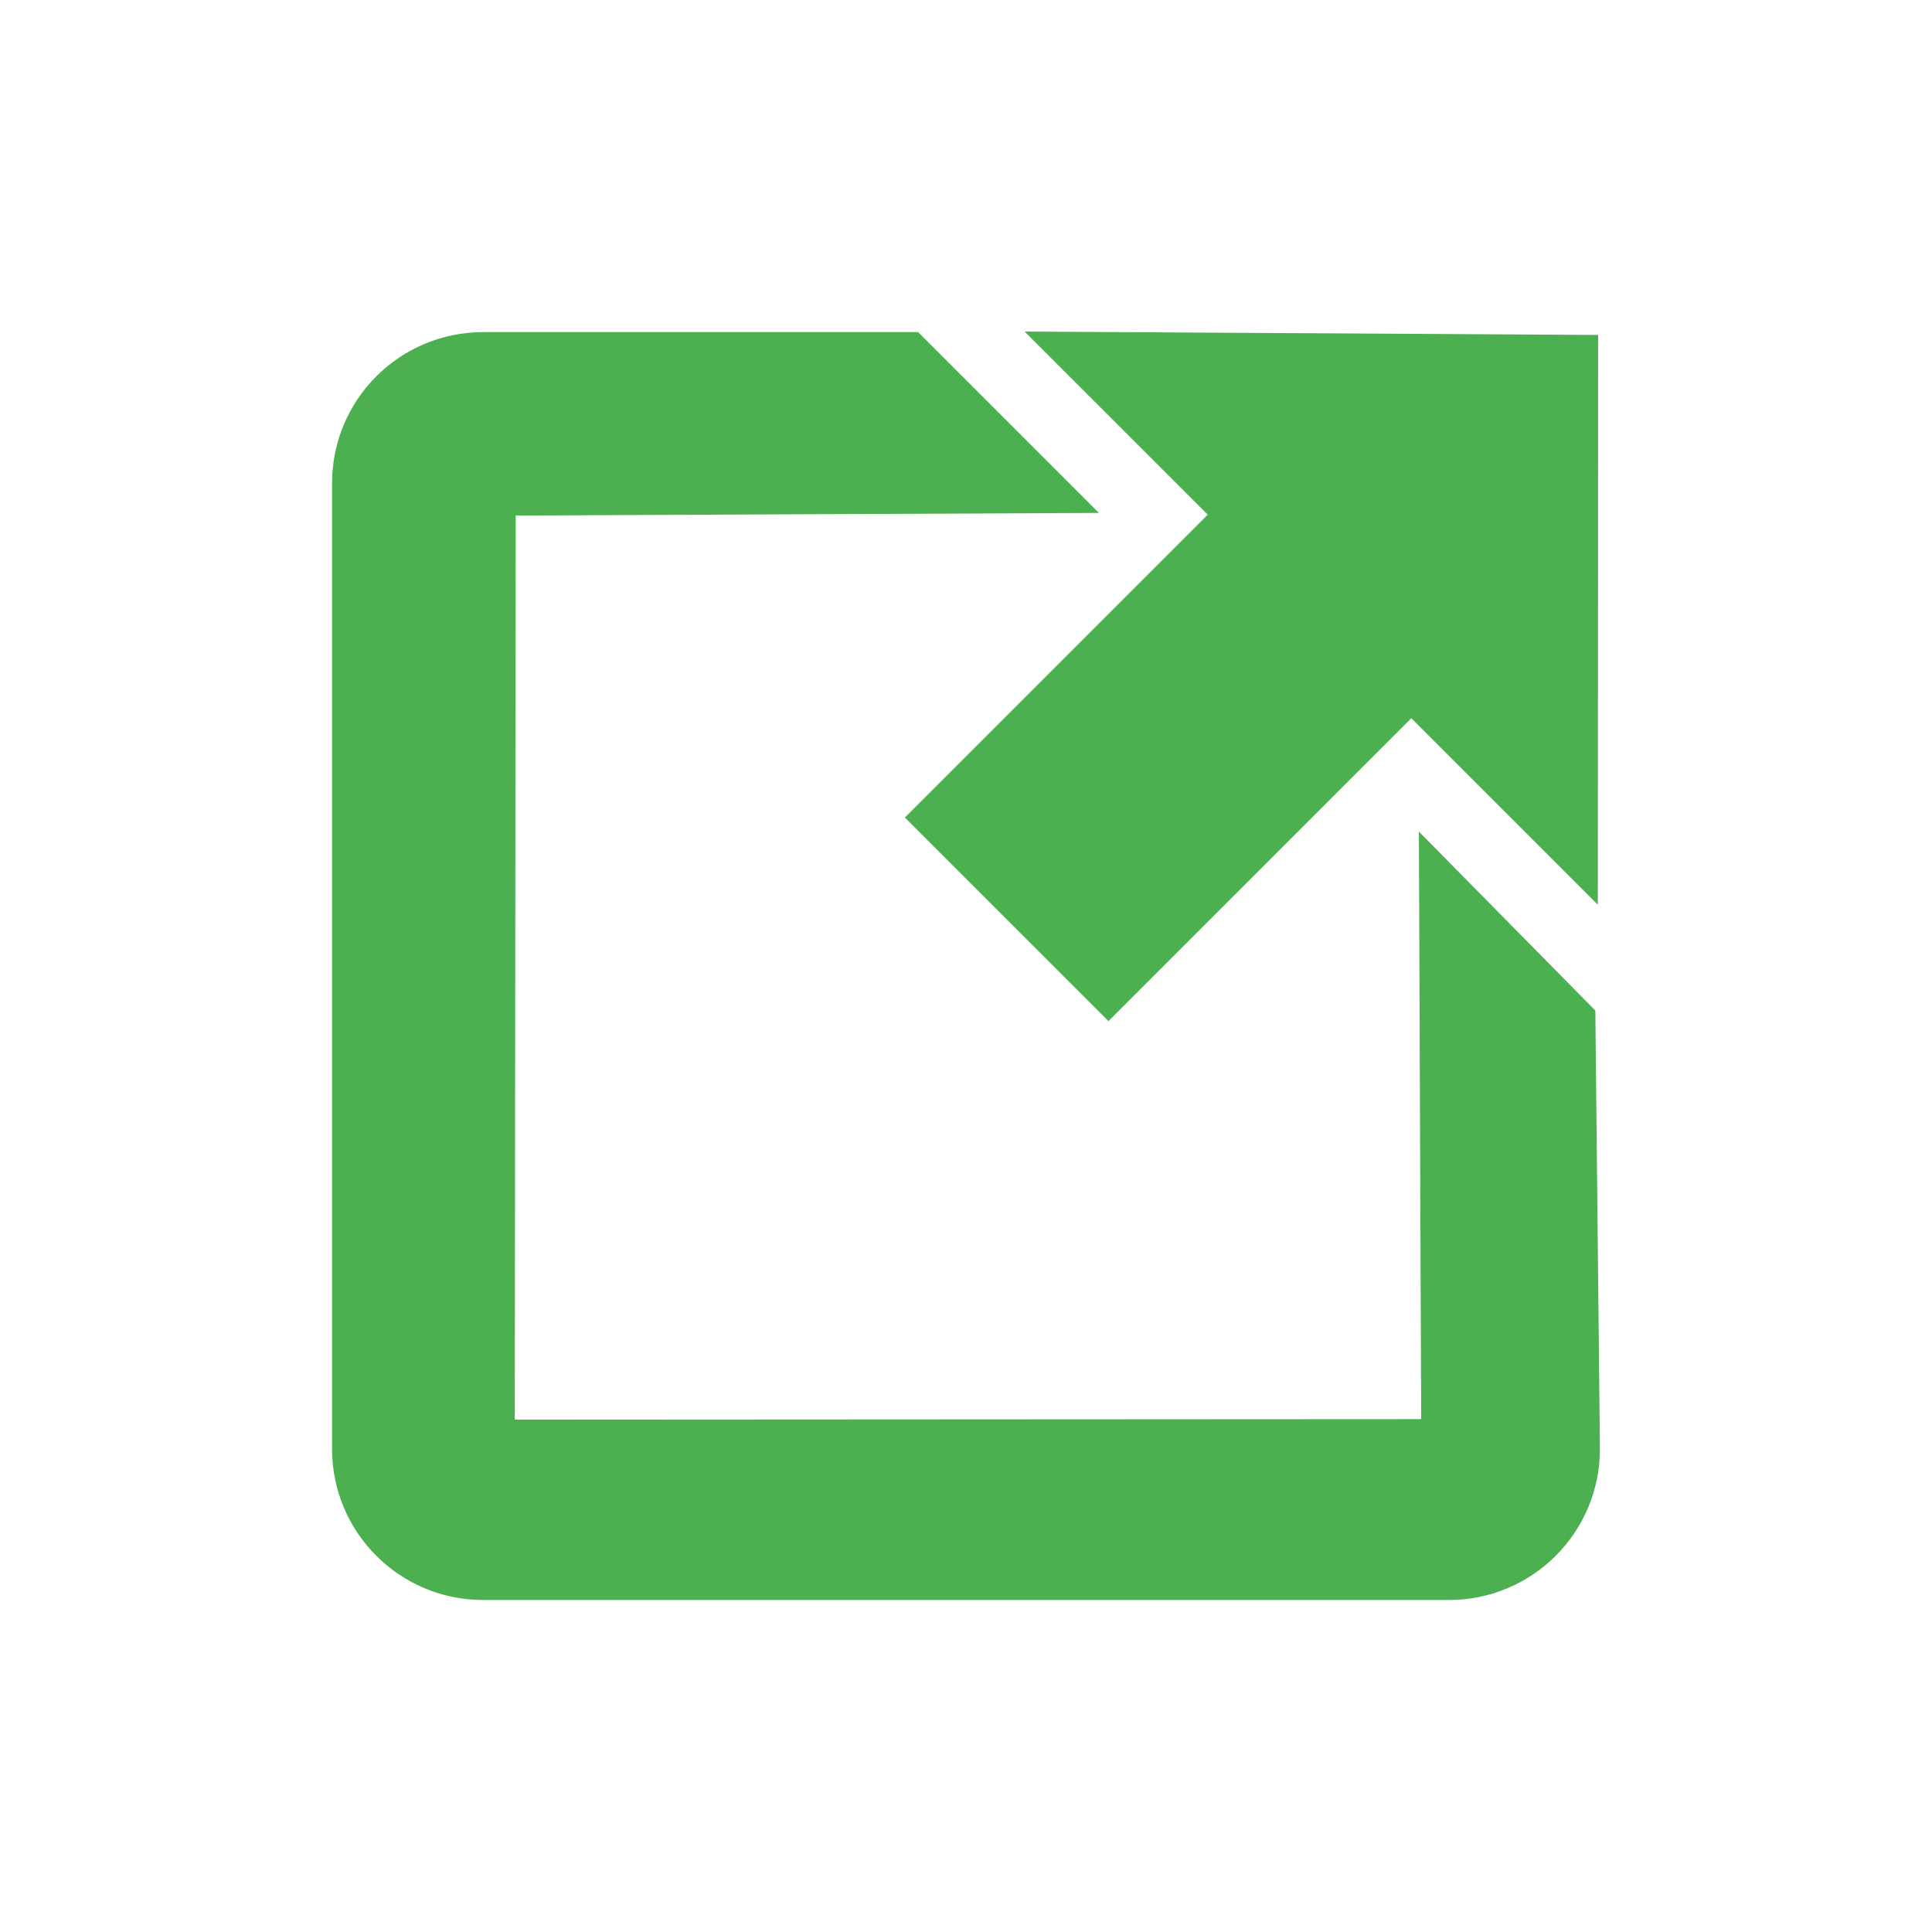
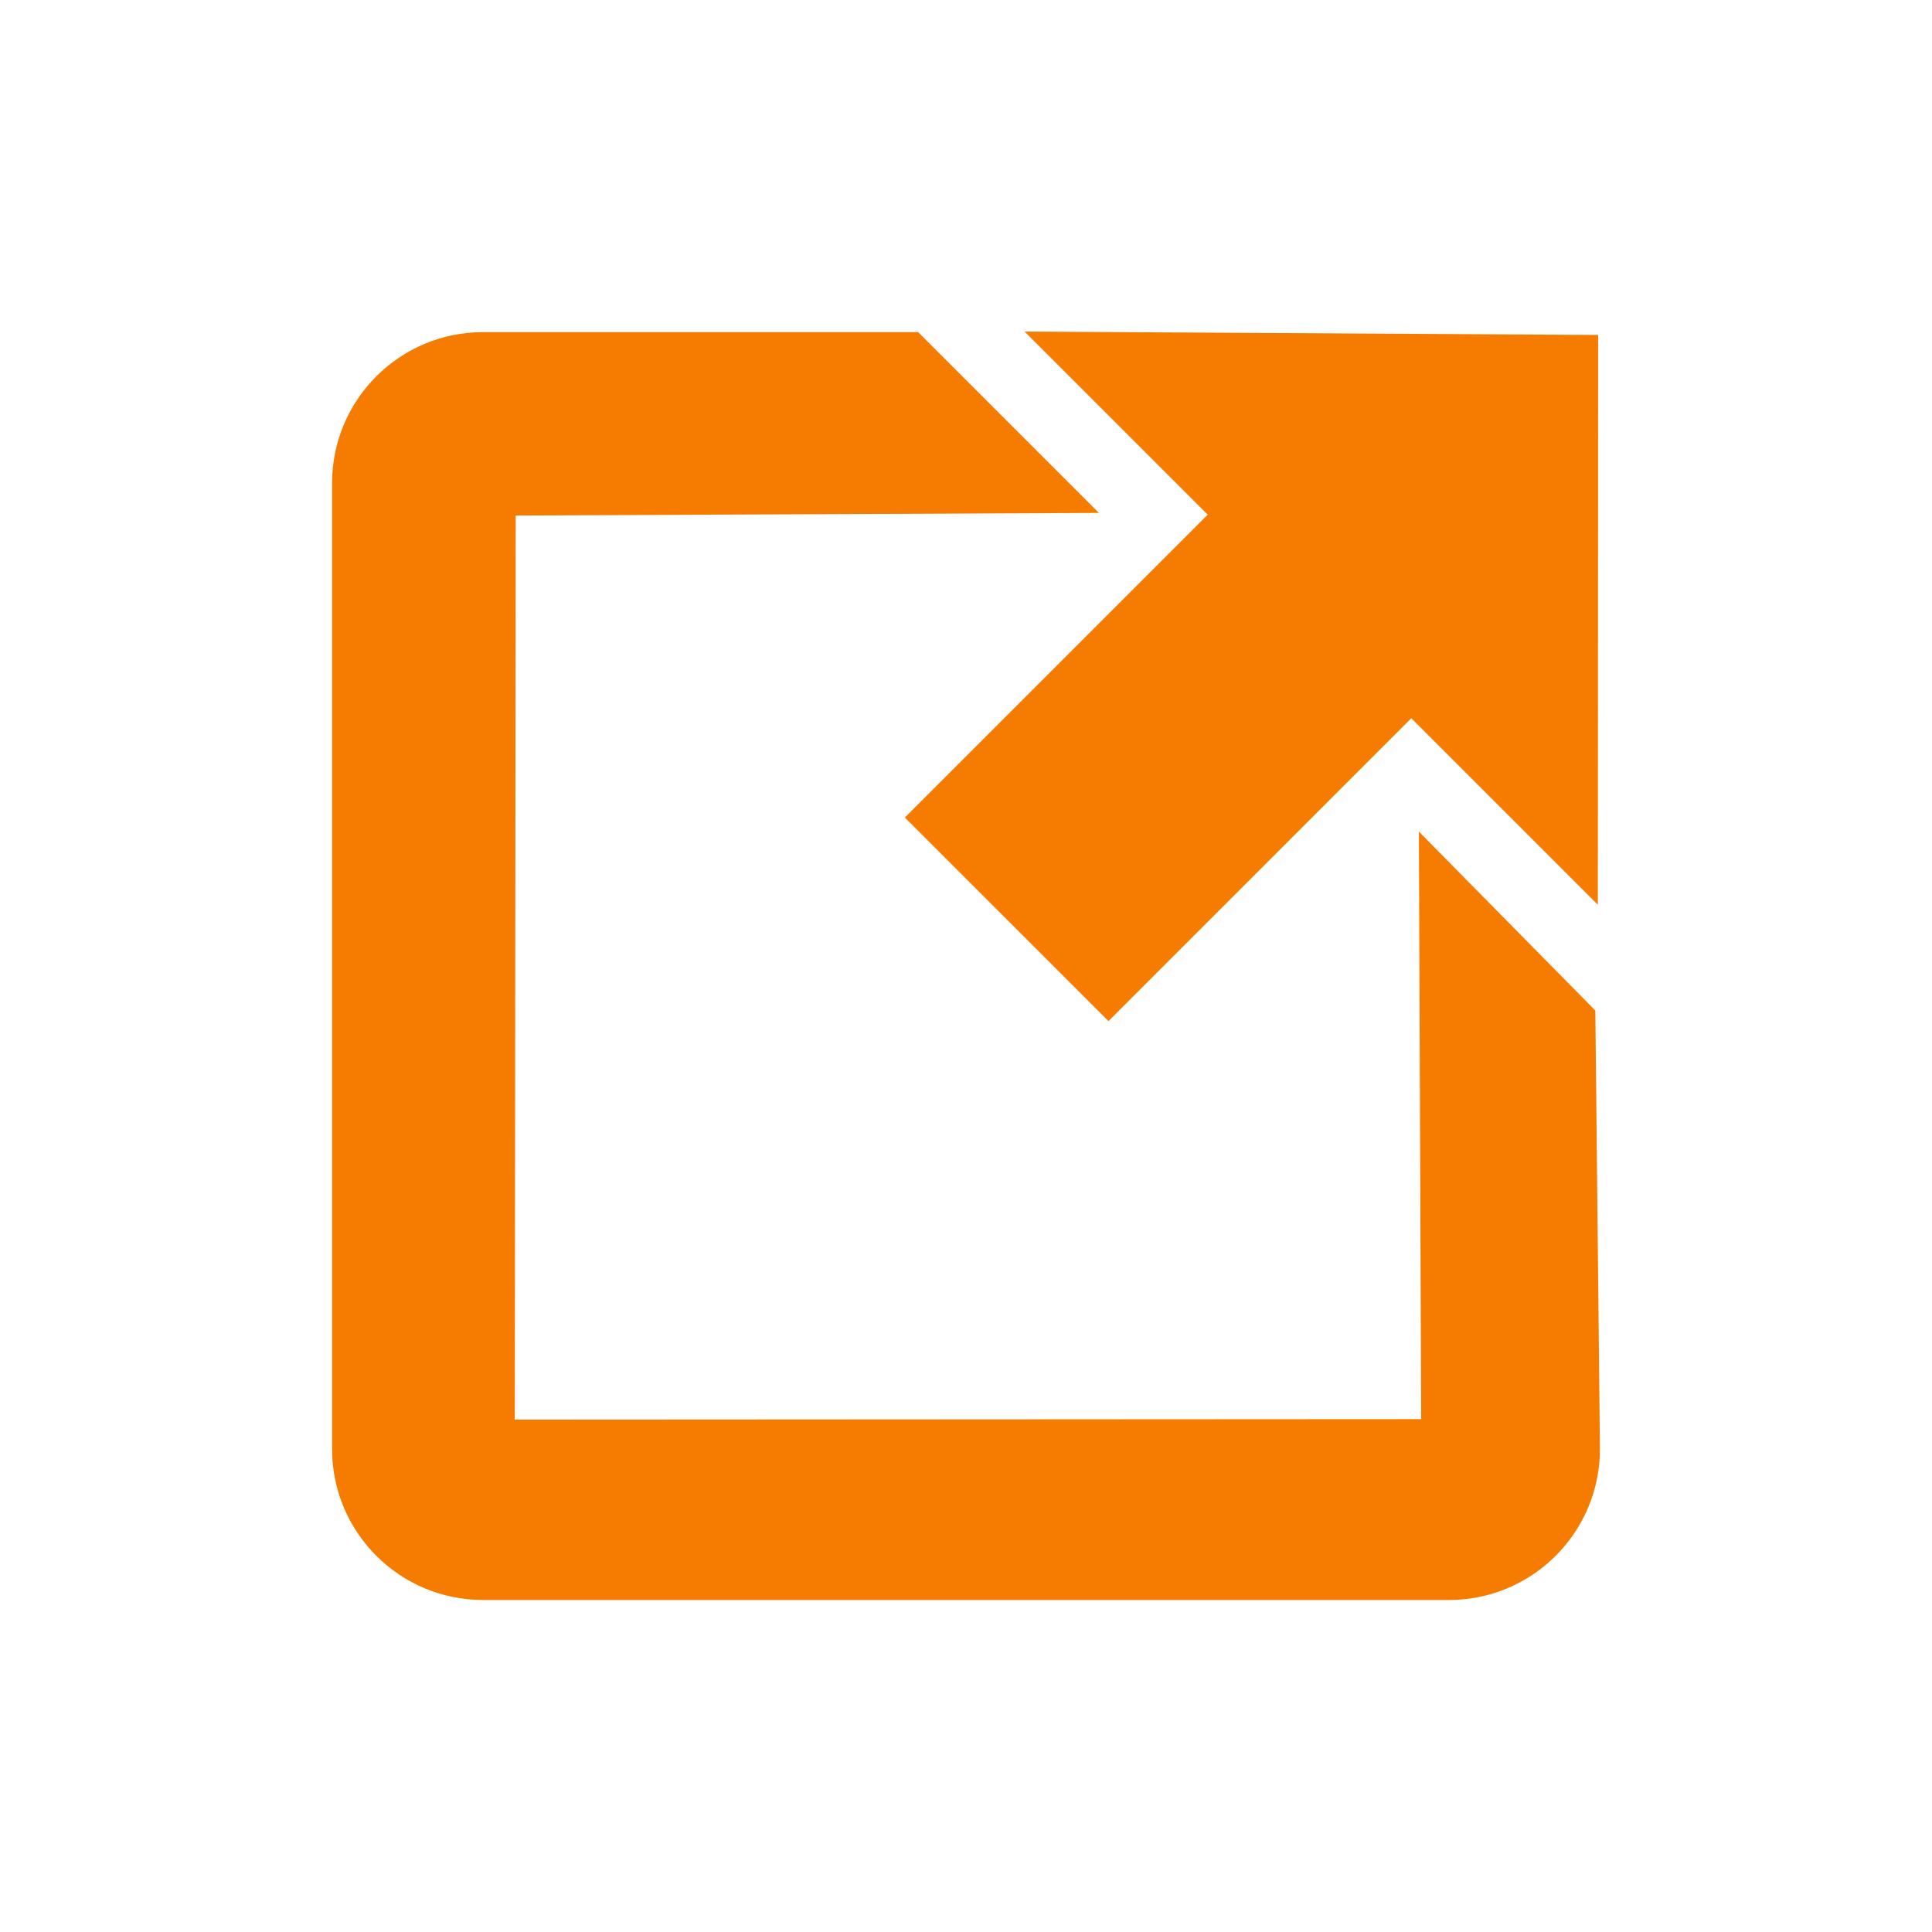
<svg xmlns="http://www.w3.org/2000/svg" width="32" height="32">
  <g class="layer">
-     <path d="m15.694,13.541l2.666,2.665l5.016,-5.017l2.59,2.59l0.004,-7.734l-7.785,-0.046l2.526,2.525l-5.017,5.017zm10.232,3.404l-1.92,-1.947l0.035,9.007l-16.015,0.009l0.016,-15.973l8.958,-0.04l-2,-2l-7,0c-1.104,0 -2,0.896 -2,2l0,16c0,1.104 0.896,2 2,2l16,0c1.104,0 2,-0.896 2,-2l-0.074,-7.056z" fill="#4caf50" id="svg_1" stroke="#4caf50" />
+     <path d="m15.694,13.541l2.666,2.665l5.016,-5.017l2.59,2.59l0.004,-7.734l-7.785,-0.046l2.526,2.525l-5.017,5.017zm10.232,3.404l-1.92,-1.947l0.035,9.007l-16.015,0.009l0.016,-15.973l8.958,-0.04l-2,-2l-7,0c-1.104,0 -2,0.896 -2,2l0,16c0,1.104 0.896,2 2,2l16,0c1.104,0 2,-0.896 2,-2l-0.074,-7.056z" fill="#f57c00" id="svg_1" stroke="#f57c00" />
  </g>
</svg>
